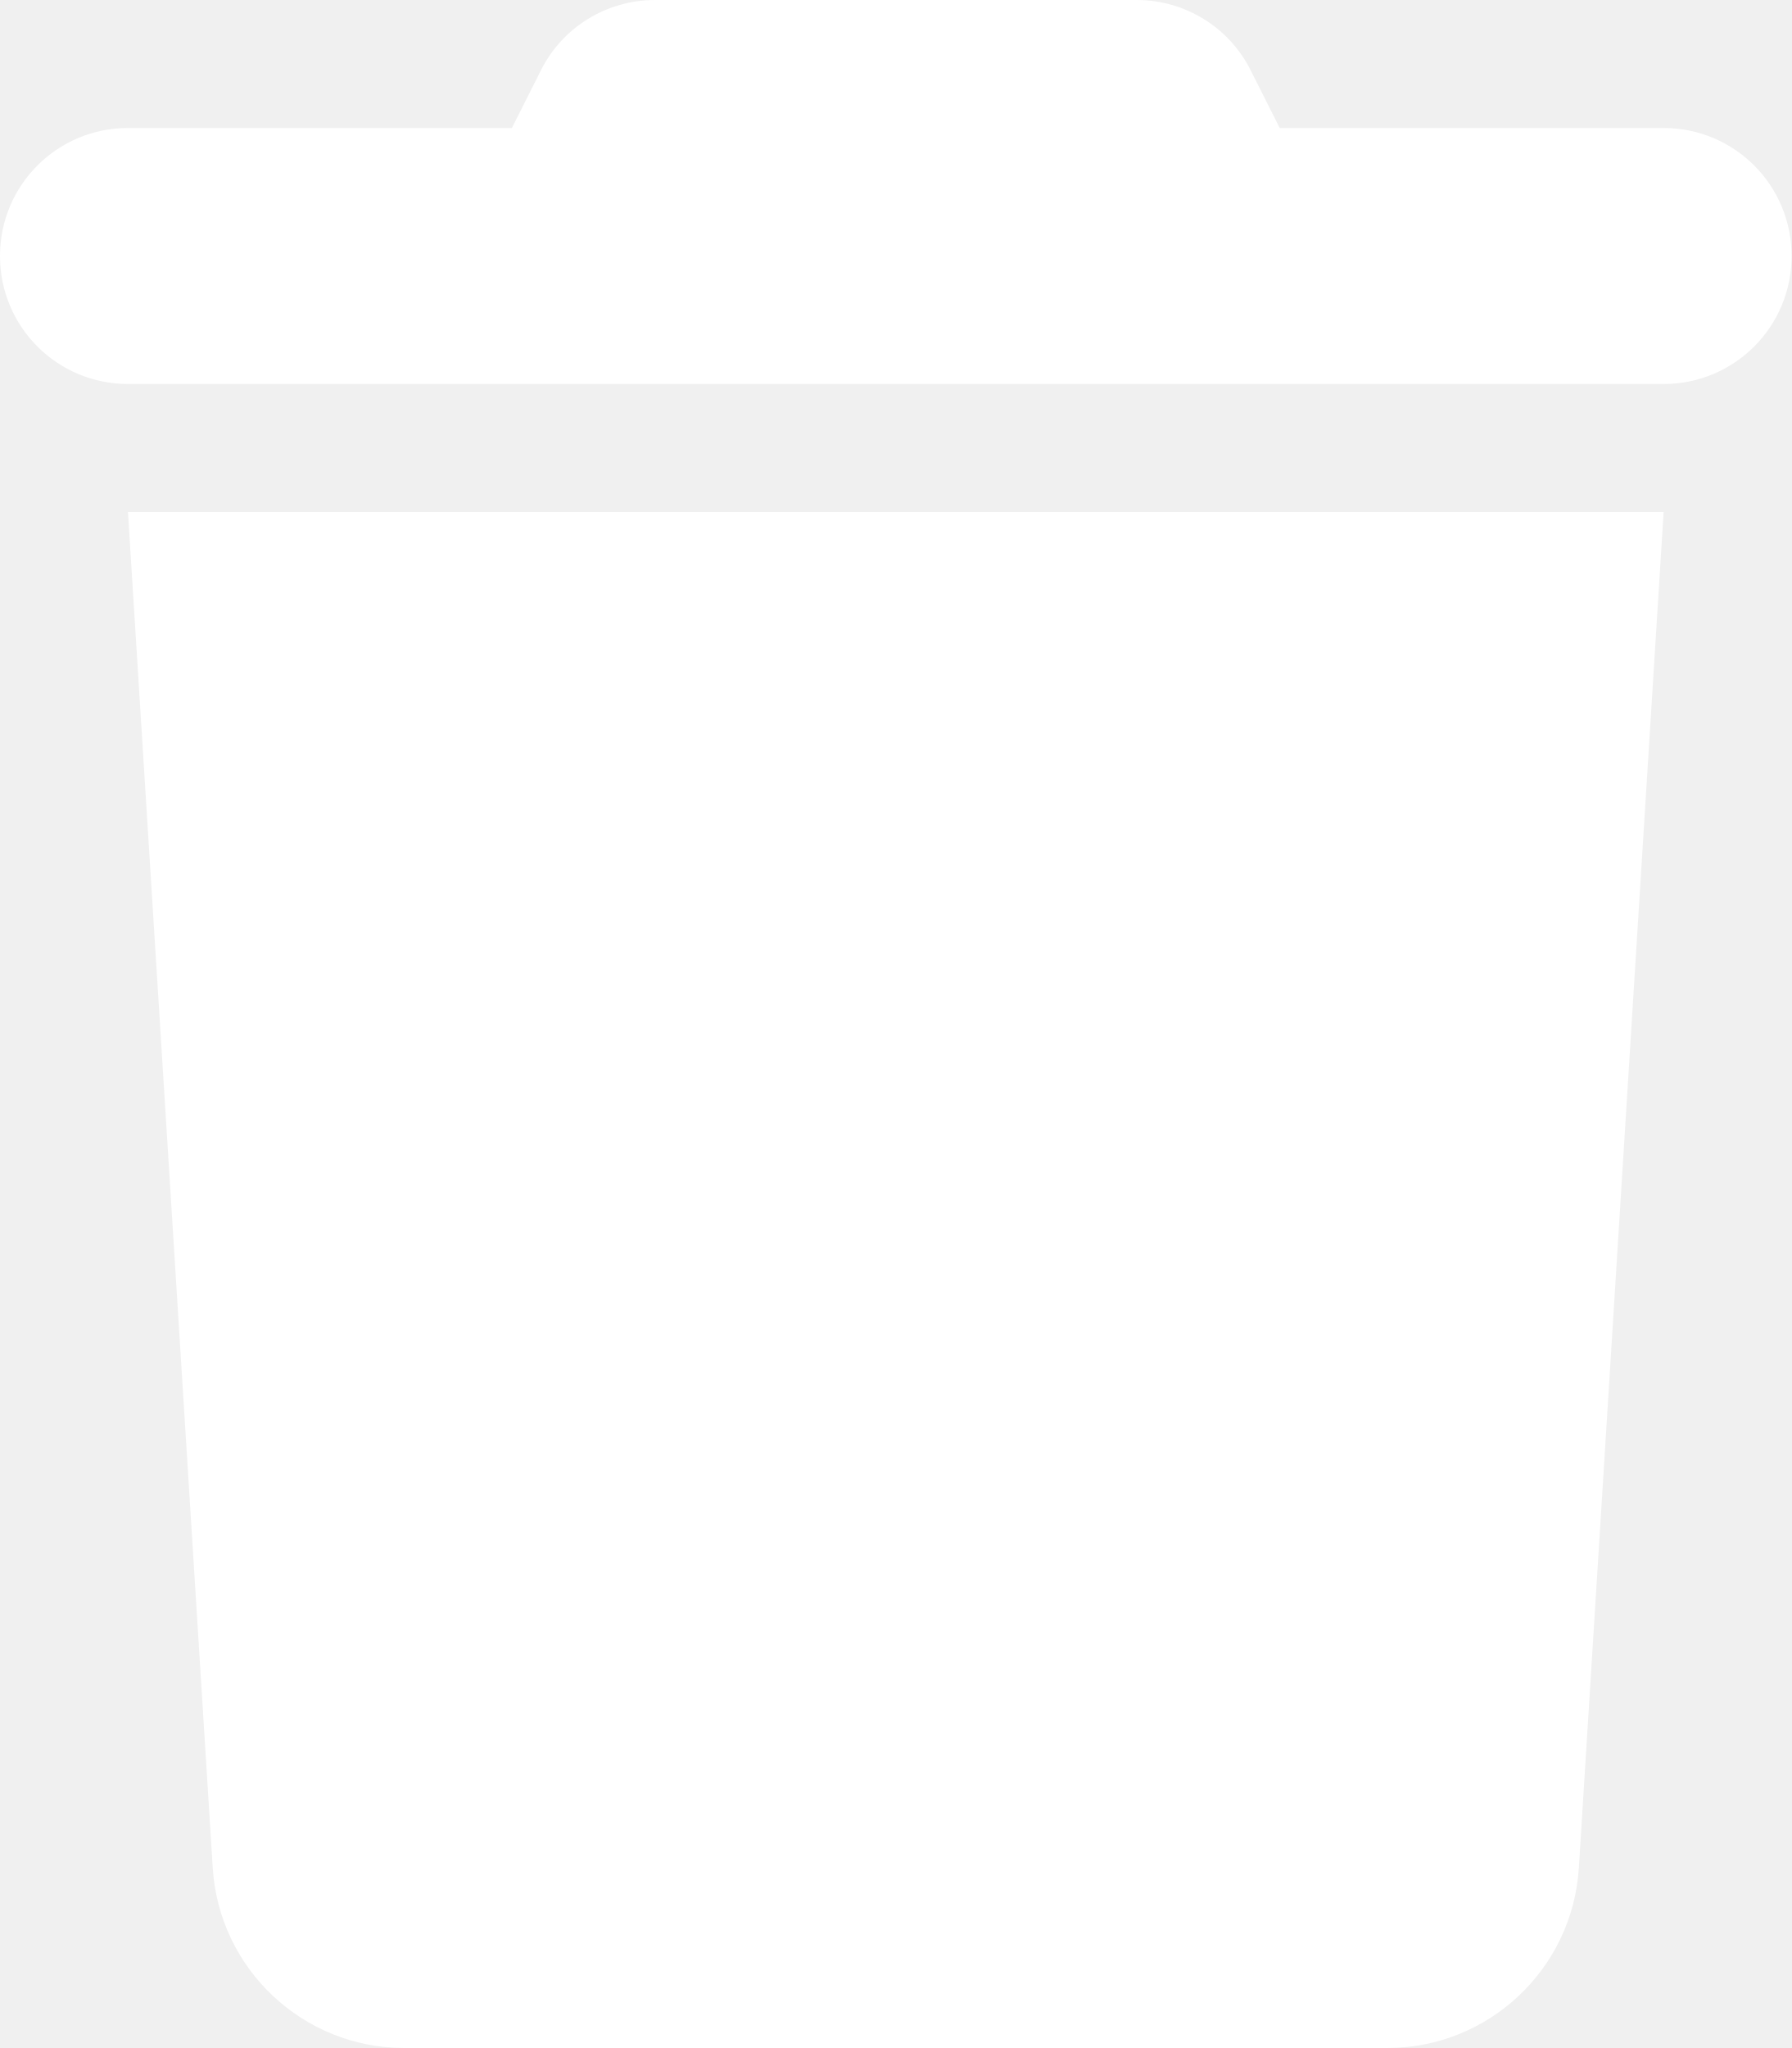
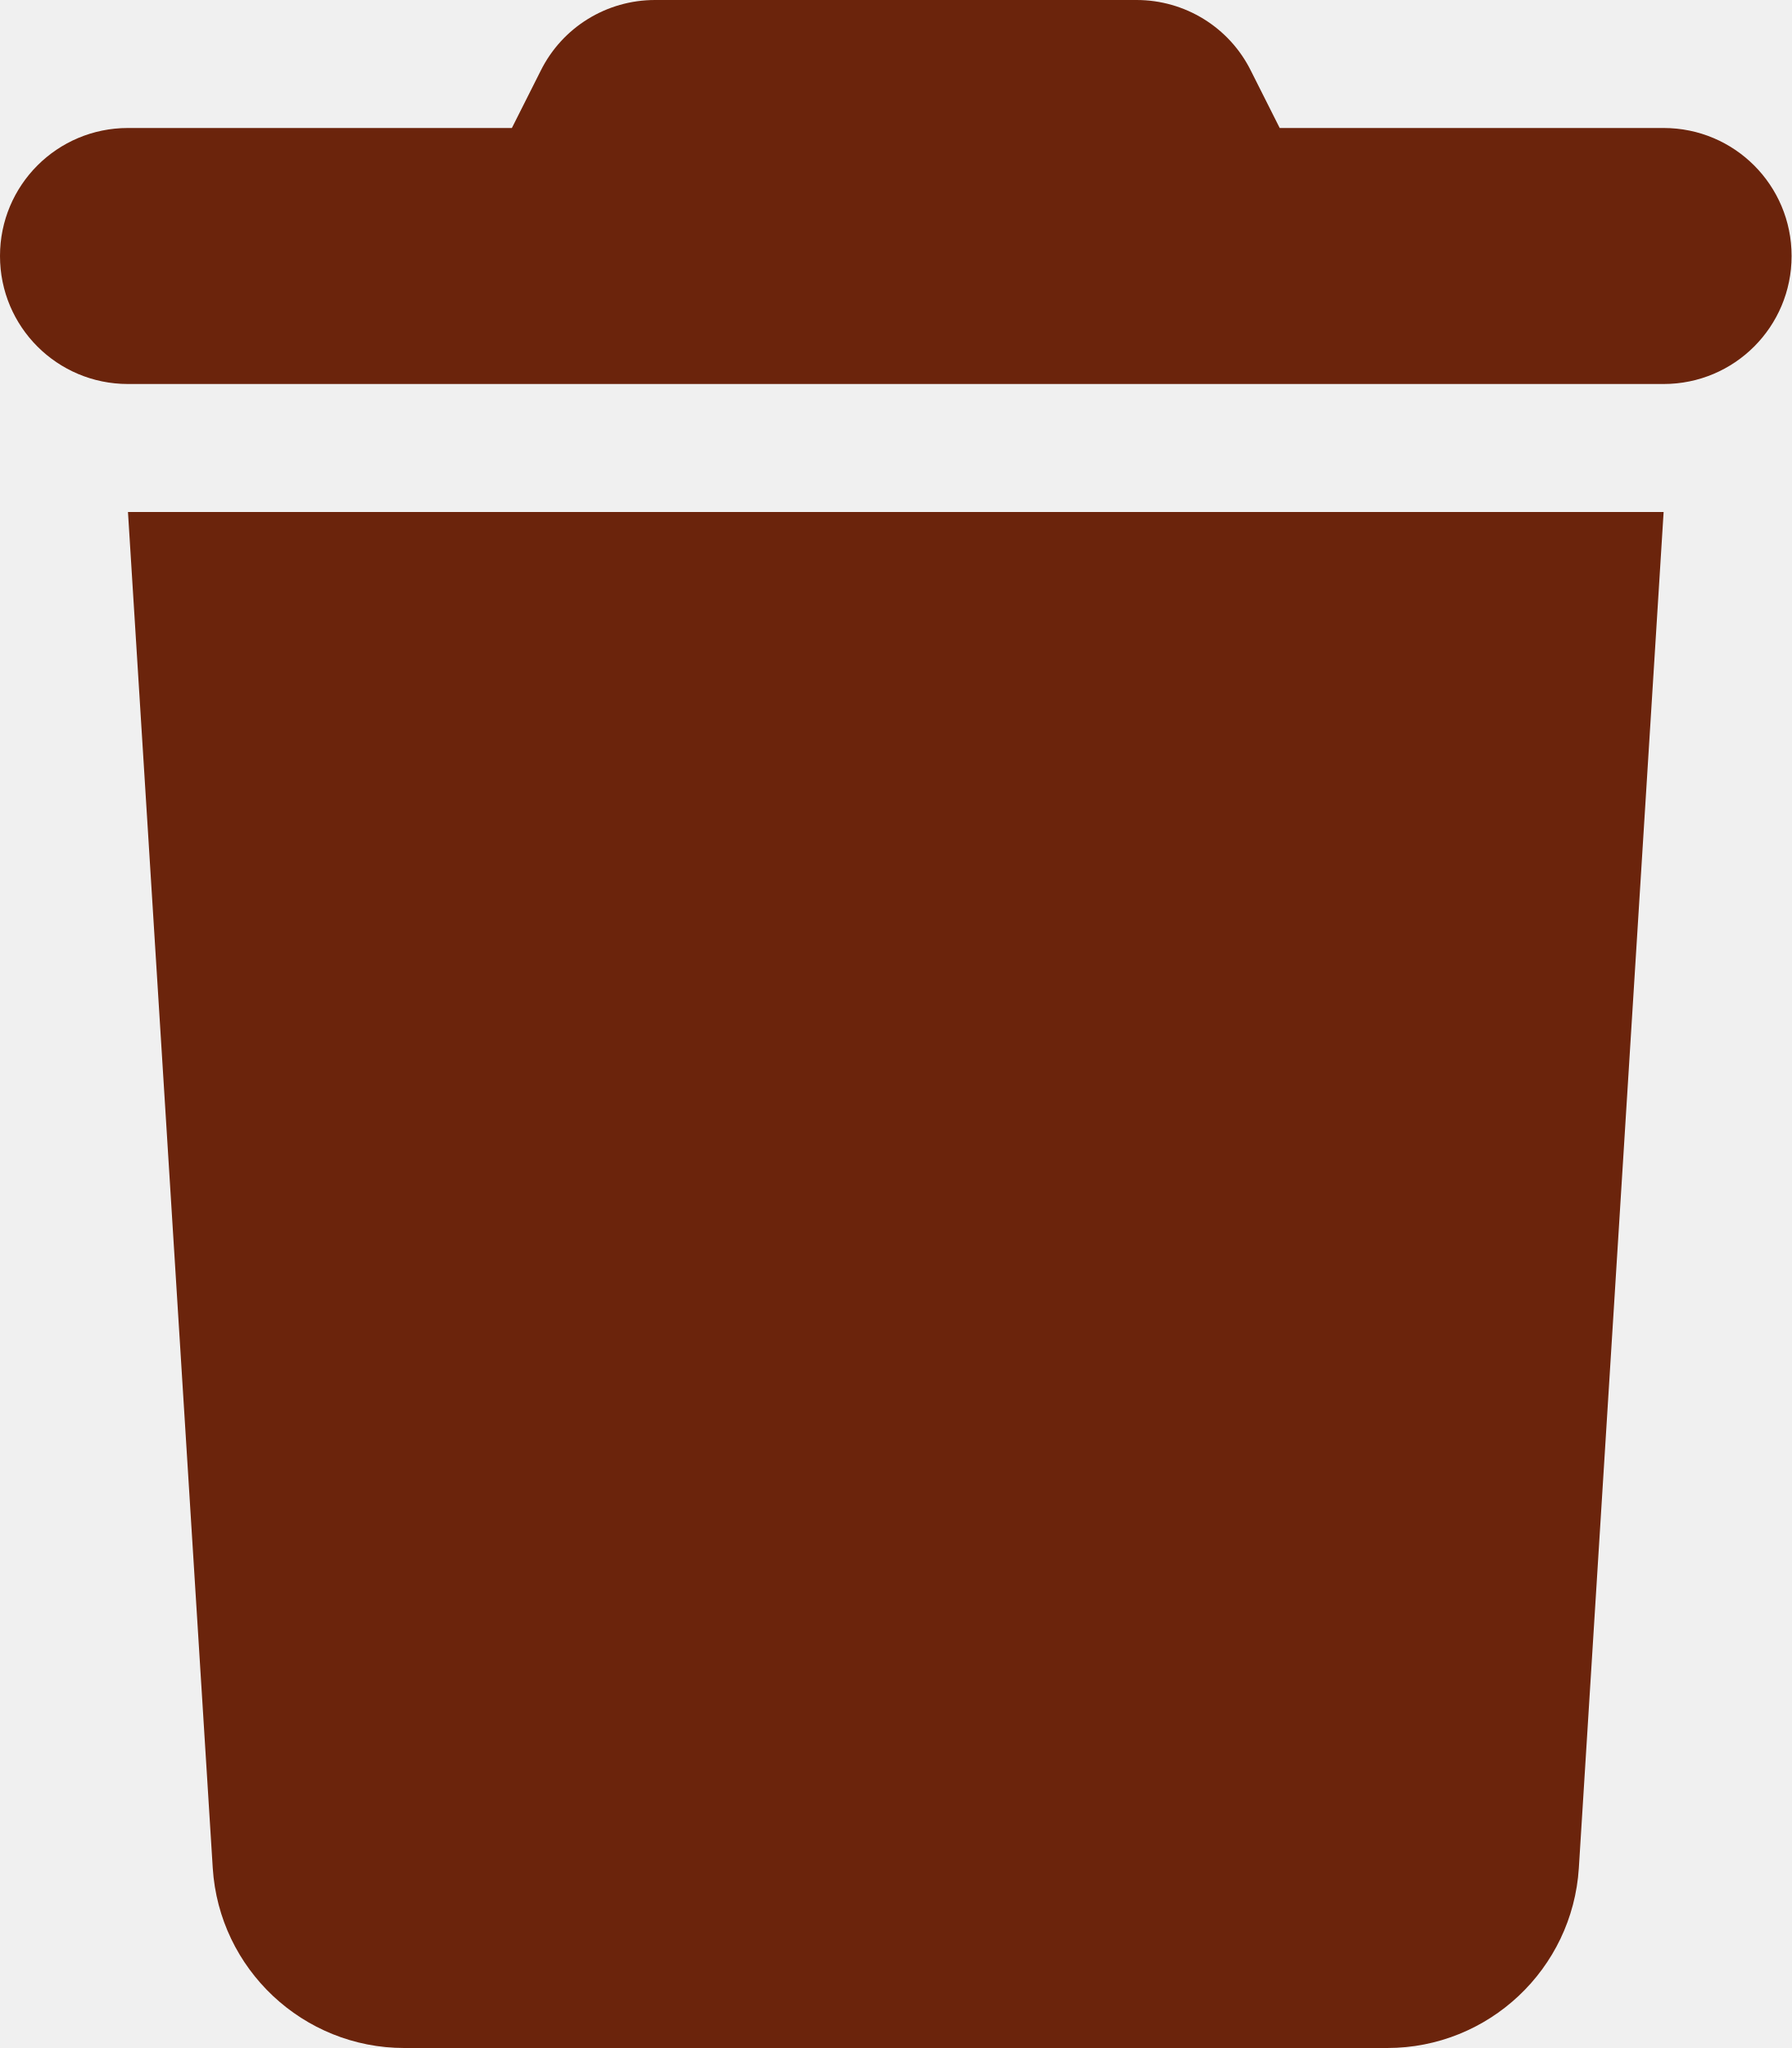
<svg xmlns="http://www.w3.org/2000/svg" viewBox="0 0 448 512">
-   <path fill="#ffffff" d="M135.2 17.7L128 32H32C14.3 32 0 46.3 0 64S14.3 96 32 96H416c17.7 0 32-14.3 32-32s-14.3-32-32-32H320l-7.2-14.3C307.4 6.8 296.3 0 284.2 0H163.8c-12.1 0-23.2 6.8-28.6 17.7zM416 128H32L53.2 467c1.6 25.3 22.6 45 47.9 45H346.9c25.3 0 46.3-19.7 47.9-45L416 128z" />
+   <path fill="#6b240c" d="M135.2 17.7L128 32H32C14.3 32 0 46.3 0 64S14.3 96 32 96H416c17.7 0 32-14.3 32-32s-14.3-32-32-32H320l-7.2-14.3C307.4 6.8 296.3 0 284.2 0H163.8c-12.1 0-23.2 6.8-28.6 17.7zM416 128H32L53.2 467c1.6 25.3 22.6 45 47.9 45H346.9c25.3 0 46.3-19.7 47.9-45L416 128z" />
</svg>
